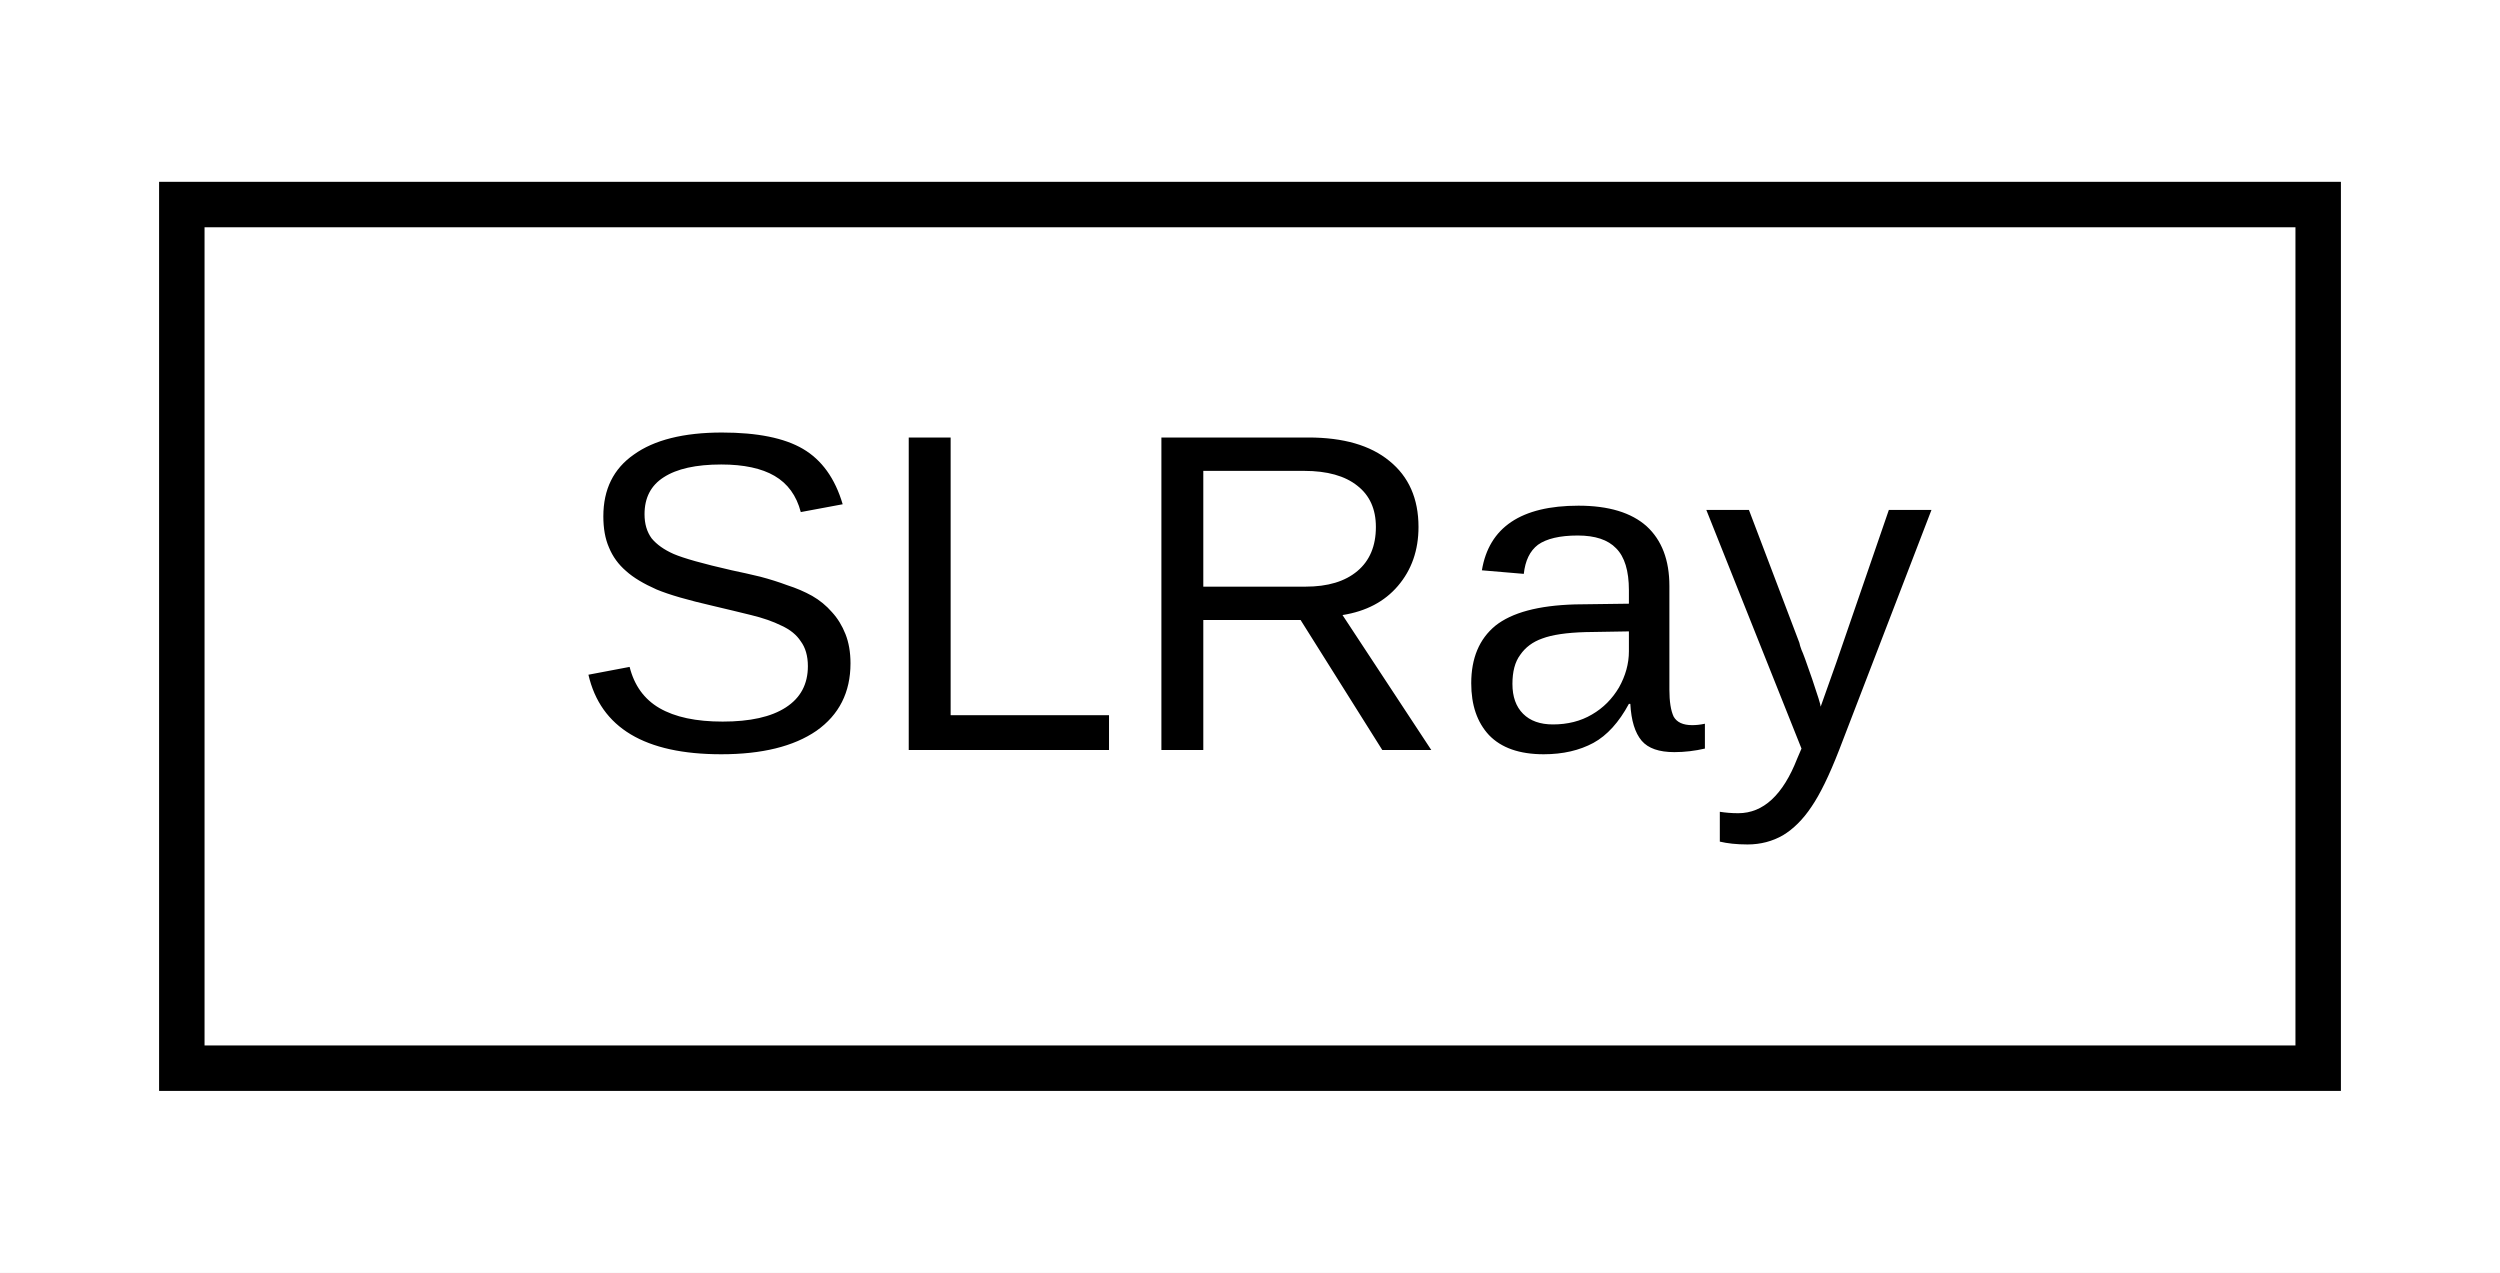
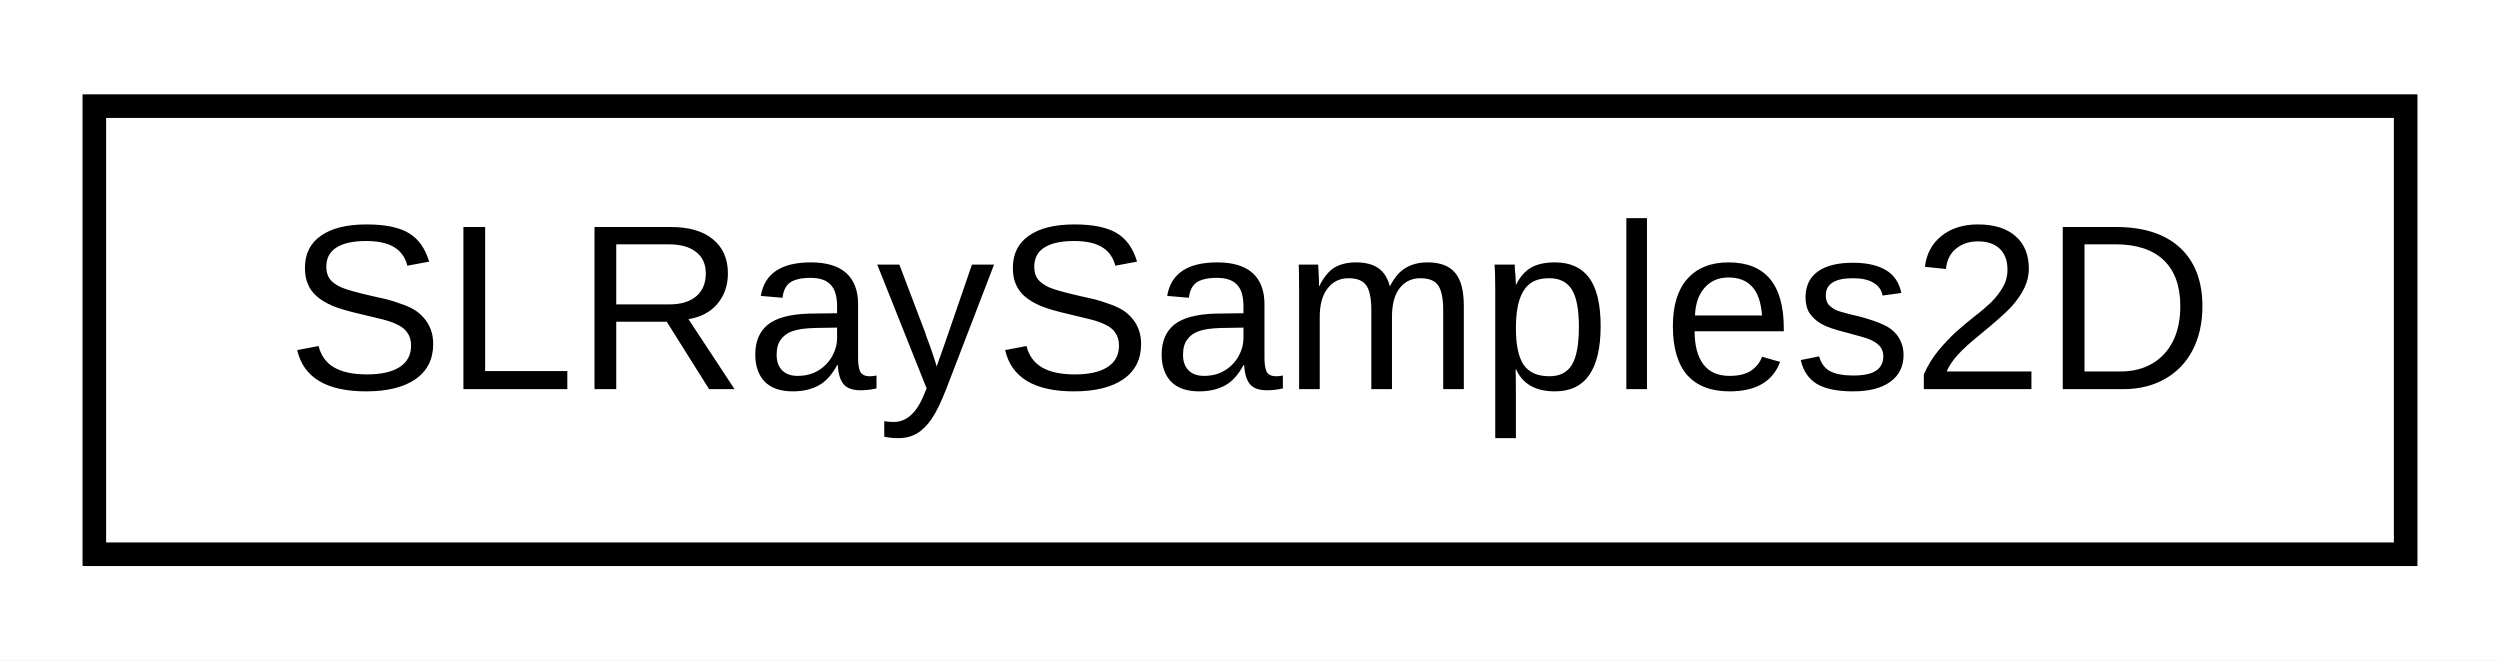
- <svg xmlns="http://www.w3.org/2000/svg" xmlns:xlink="http://www.w3.org/1999/xlink" width="55pt" height="28pt" viewBox="0.00 0.00 55.00 28.00">
+ <svg xmlns="http://www.w3.org/2000/svg" xmlns:xlink="http://www.w3.org/1999/xlink" width="106pt" height="28pt" viewBox="0.00 0.00 106.00 28.00">
  <g id="graph0" class="graph" transform="scale(1 1) rotate(0) translate(4 24)">
-     <polygon fill="white" stroke="transparent" points="-4,4 -4,-24 51,-24 51,4 -4,4" />
+     <polygon fill="white" stroke="transparent" points="-4,4 -4,-24 102,-24 102,4 -4,4" />
    <g id="node1" class="node">
      <g id="a_node1">
-         <a xlink:href="class_s_l_ray.html" target="_top" xlink:title="Ray class with ray and intersection properties.">
-           <polygon fill="white" stroke="black" points="0,-0.5 0,-19.5 47,-19.5 47,-0.5 0,-0.5" />
-           <text text-anchor="middle" x="23.5" y="-7.5" font-family="Arial" font-size="10.00">SLRay</text>
+         <a xlink:href="class_s_l_ray_samples2_d.html" target="_top" xlink:title="Class for 2D disk sample points.">
+           <polygon fill="white" stroke="black" points="0,-0.5 0,-19.5 98,-19.5 98,-0.5 0,-0.5" />
+           <text text-anchor="middle" x="49" y="-7.5" font-family="Arial" font-size="10.00">SLRaySamples2D</text>
        </a>
      </g>
    </g>
  </g>
</svg>
